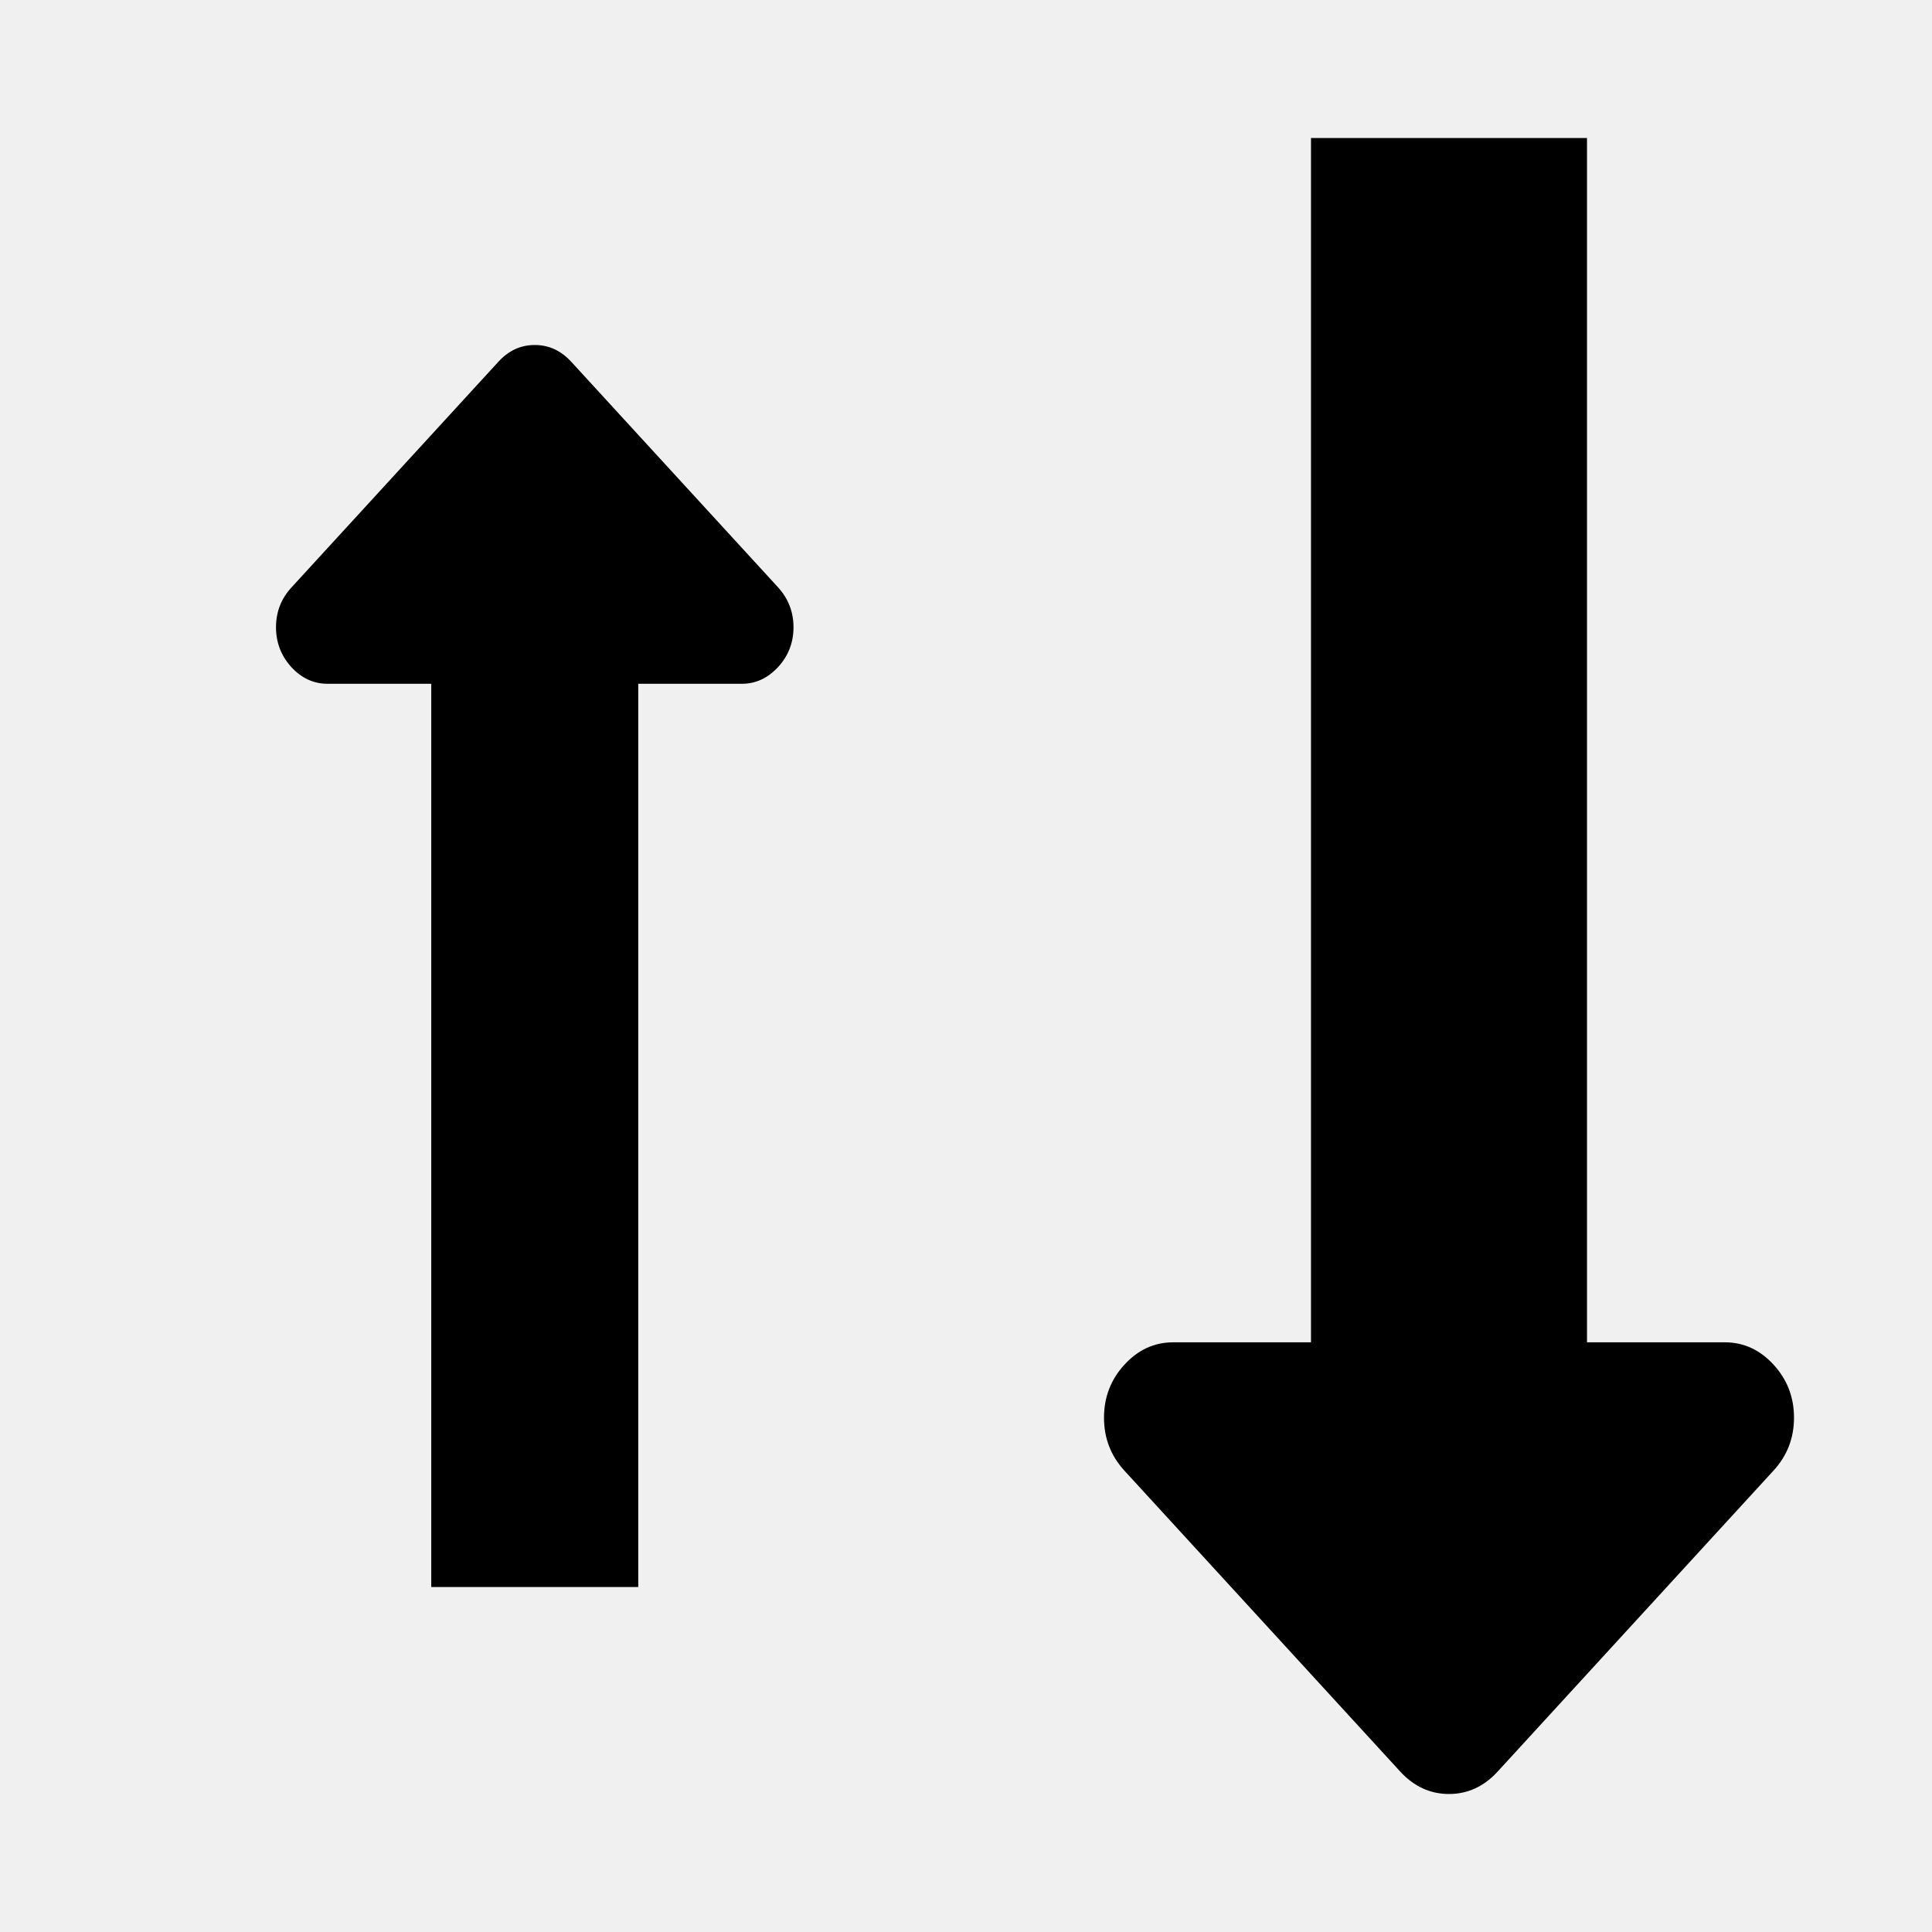
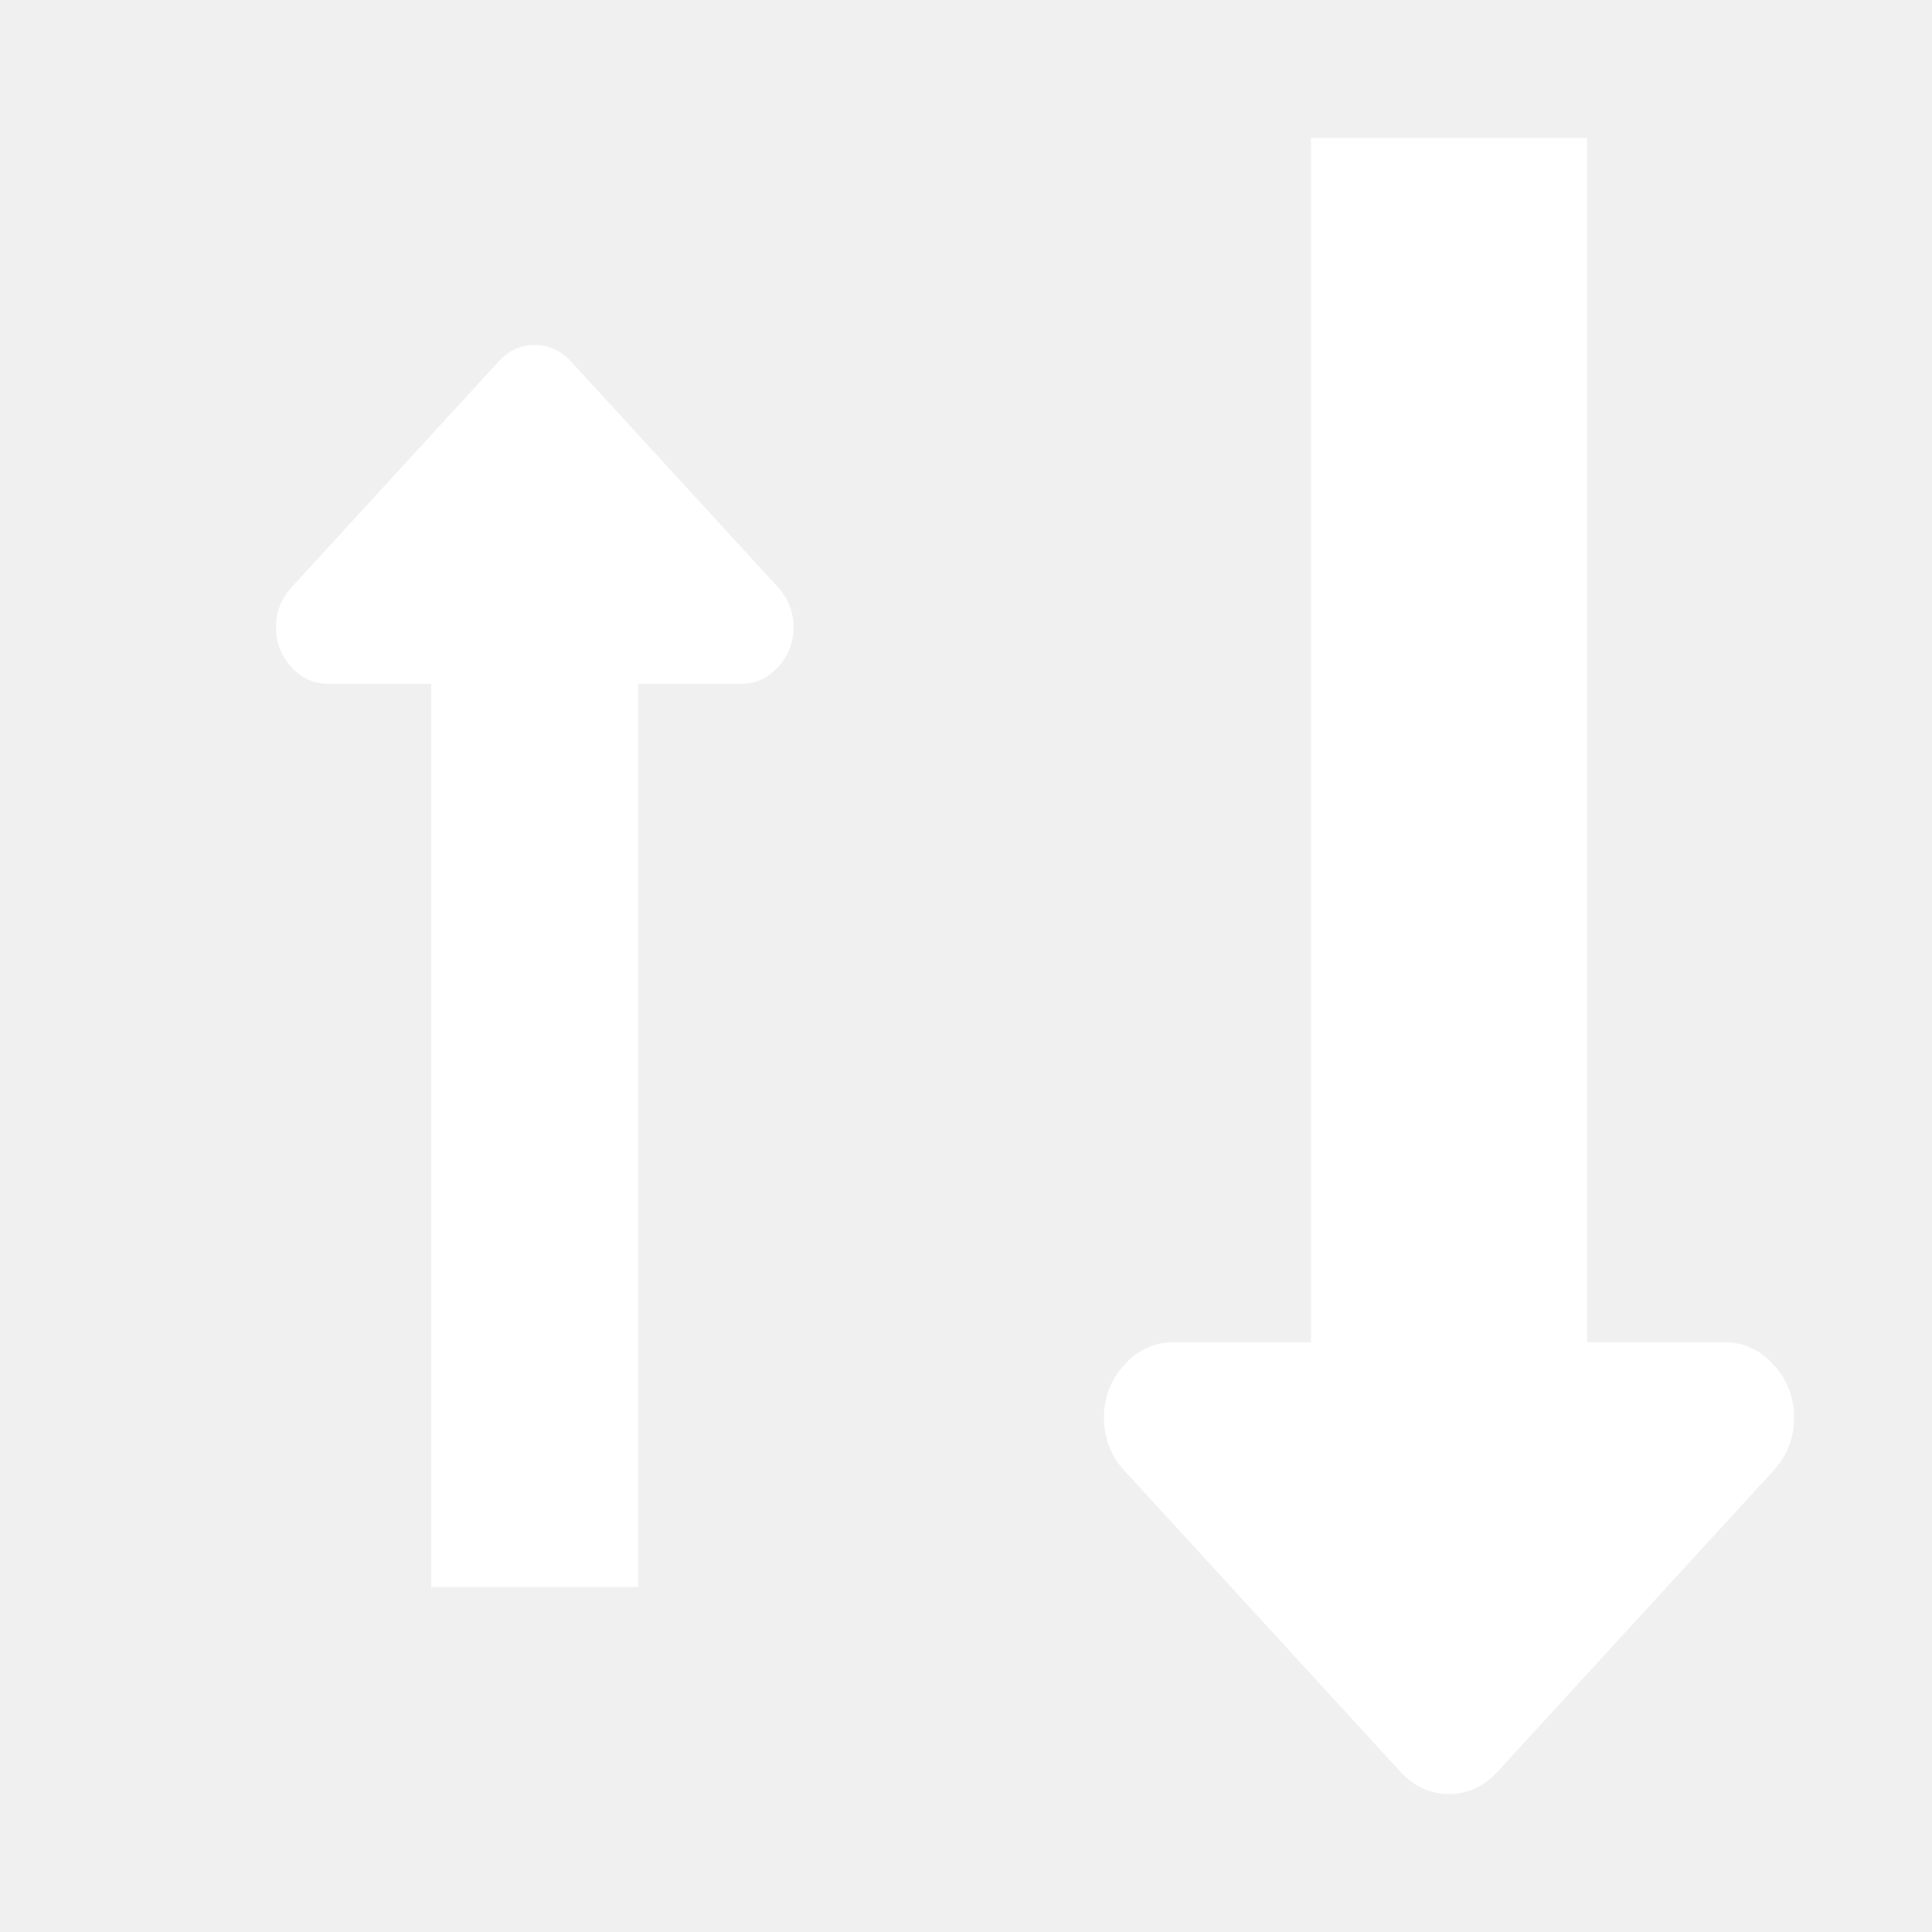
- <svg xmlns="http://www.w3.org/2000/svg" role="img" focusable="false" aria-hidden="true" viewBox="0 0 14 14">
+ <svg xmlns="http://www.w3.org/2000/svg" role="img" focusable="false" aria-hidden="true" viewBox="0 0 14 14" fill="#ffffff">
  <path d="M 5.75,4.545 C 5.75,4.656 5.713,4.752 5.639,4.833 5.564,4.914 5.477,4.955 5.375,4.955 H 4.625 V 11.5 h -1.5 V 4.955 h -0.75 c -0.102,0 -0.189,-0.04 -0.264,-0.121 C 2.037,4.752 2,4.656 2,4.545 2,4.435 2.037,4.339 2.111,4.258 l 1.5,-1.636 C 3.686,2.54 3.773,2.5 3.875,2.5 c 0.102,0 0.189,0.04 0.264,0.121 l 1.5,1.636 C 5.713,4.339 5.75,4.435 5.75,4.545 Z" />
  <path d="M 13,10.273 C 13,10.125 12.951,9.997 12.852,9.889 12.753,9.781 12.635,9.727 12.5,9.727 h -1 V 1 h -2 v 8.727 h -1 c -0.135,0 -0.253,0.054 -0.352,0.162 C 8.049,9.997 8,10.125 8,10.273 c 0,0.148 0.049,0.276 0.148,0.384 l 2,2.182 C 10.247,12.946 10.365,13 10.5,13 c 0.135,0 0.253,-0.054 0.352,-0.162 l 2,-2.182 C 12.951,10.548 13,10.42 13,10.273 Z" />
</svg>
